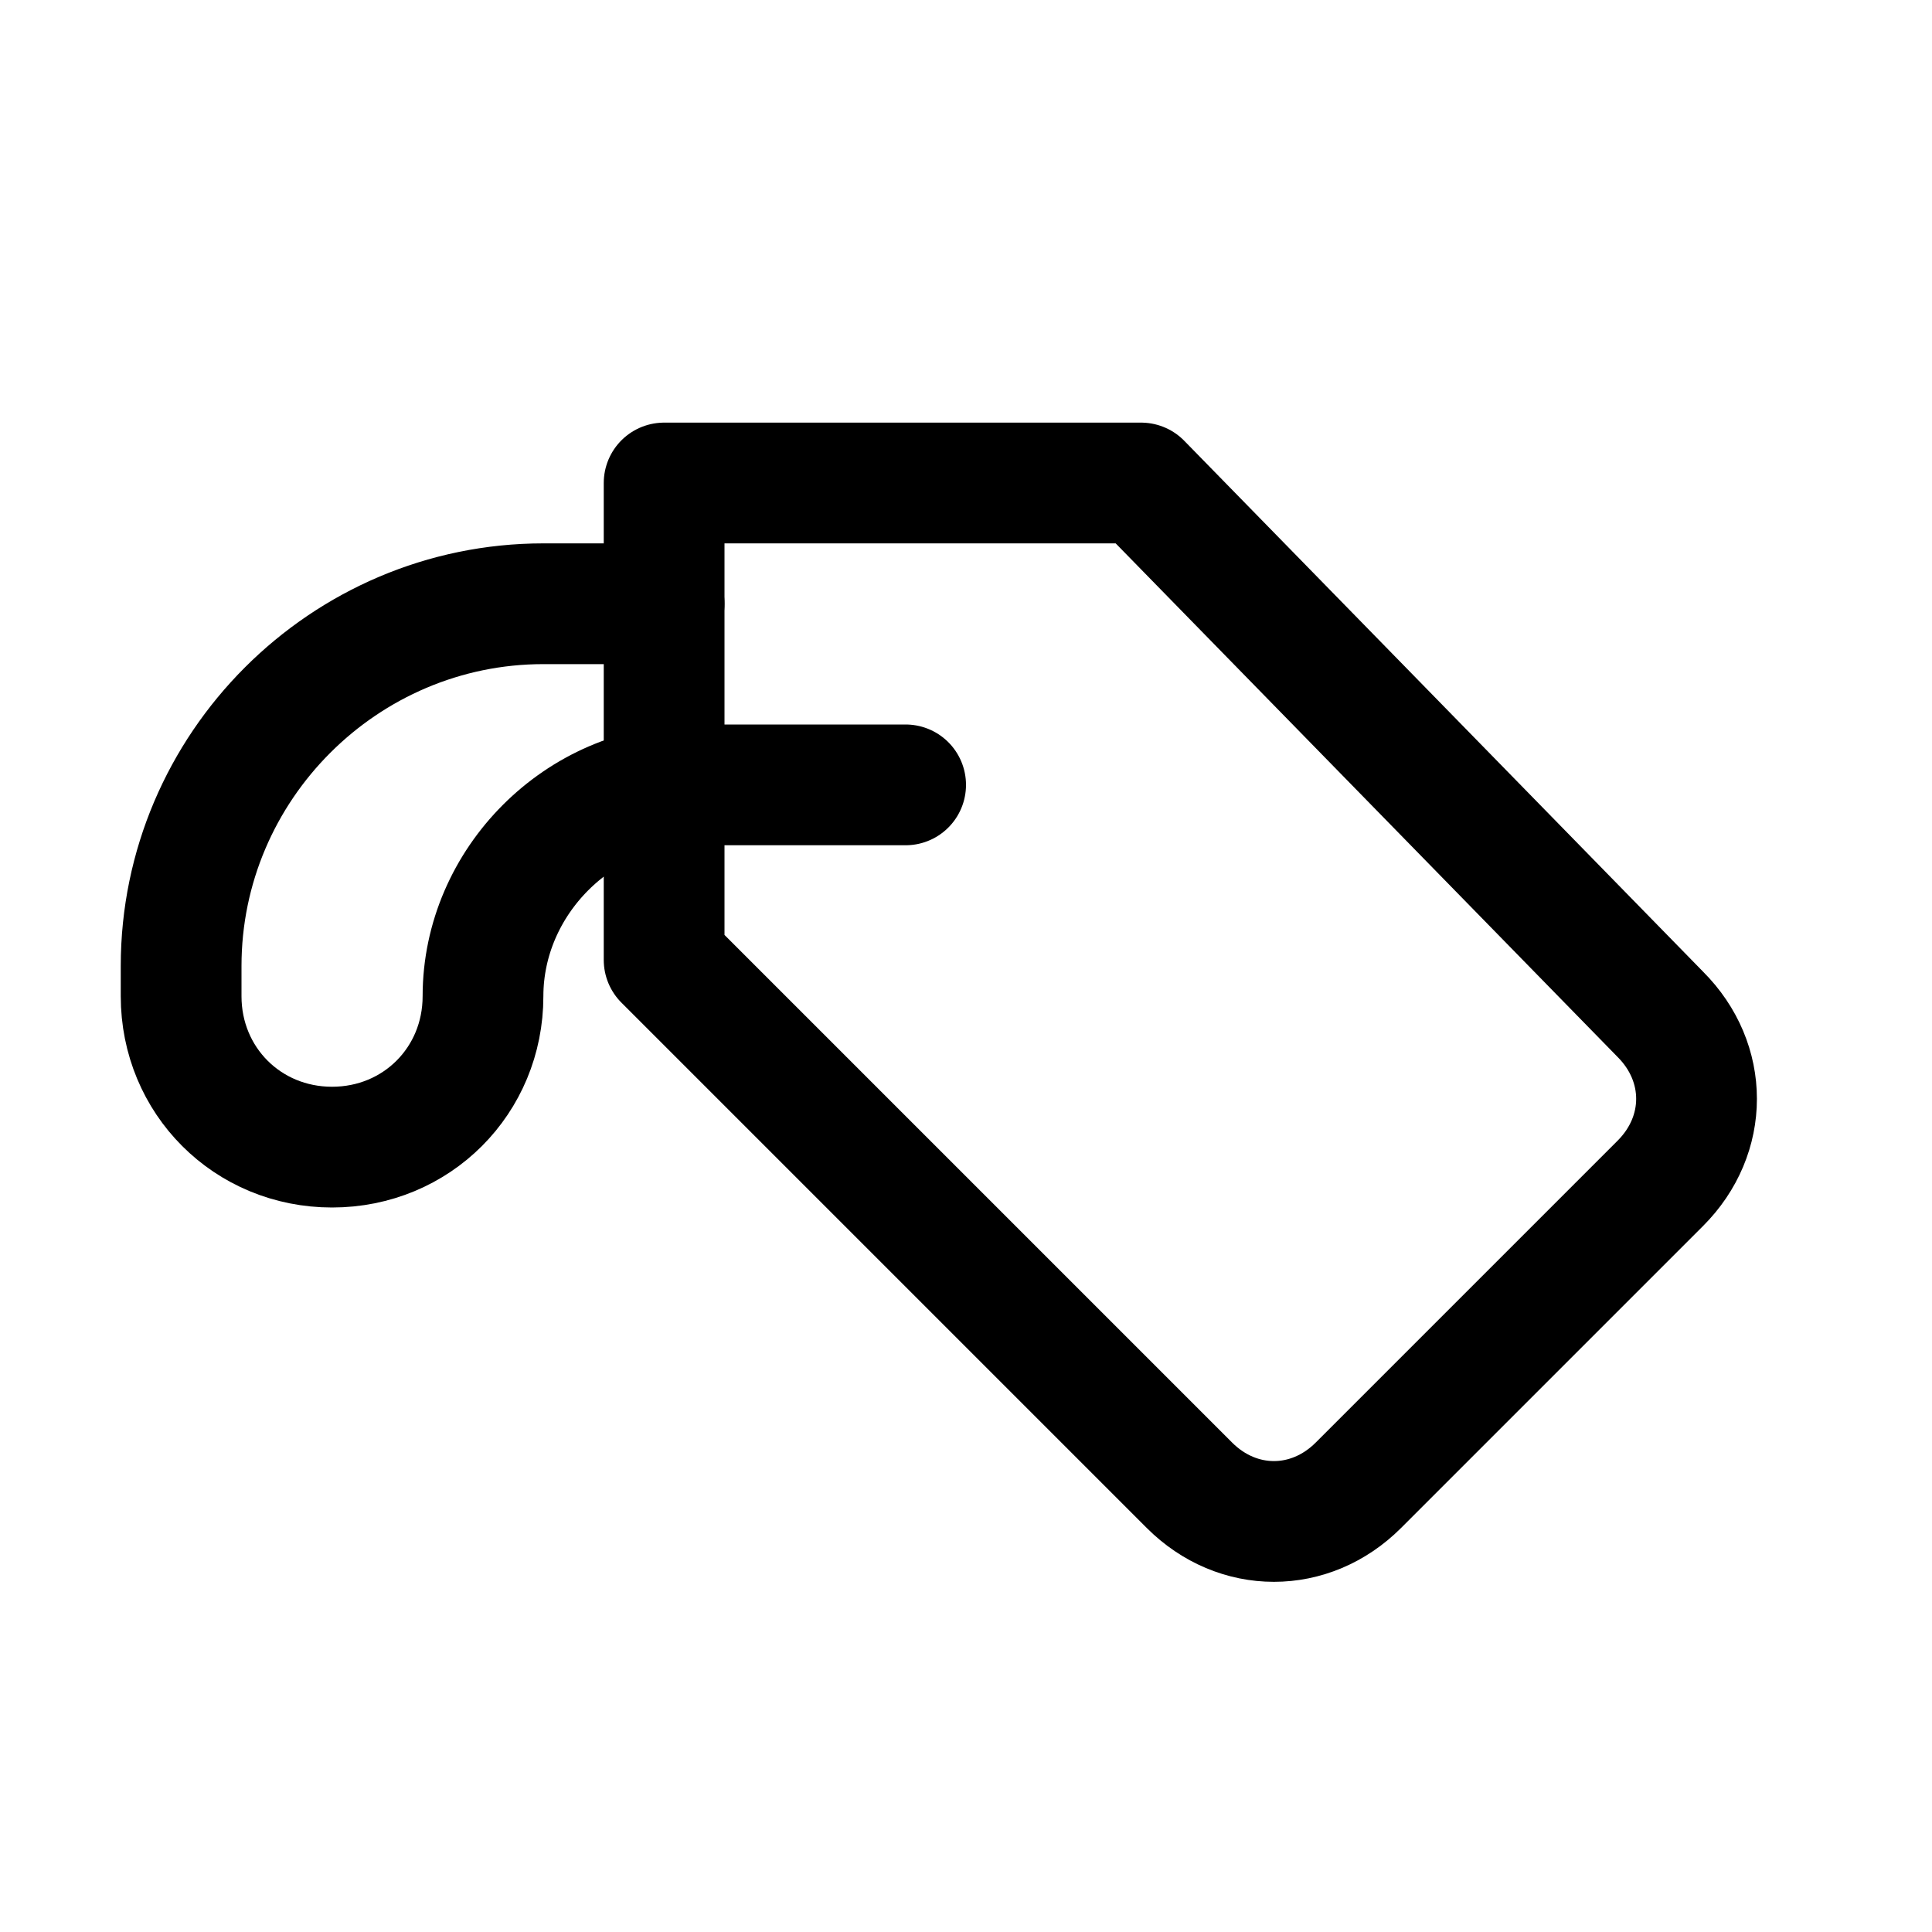
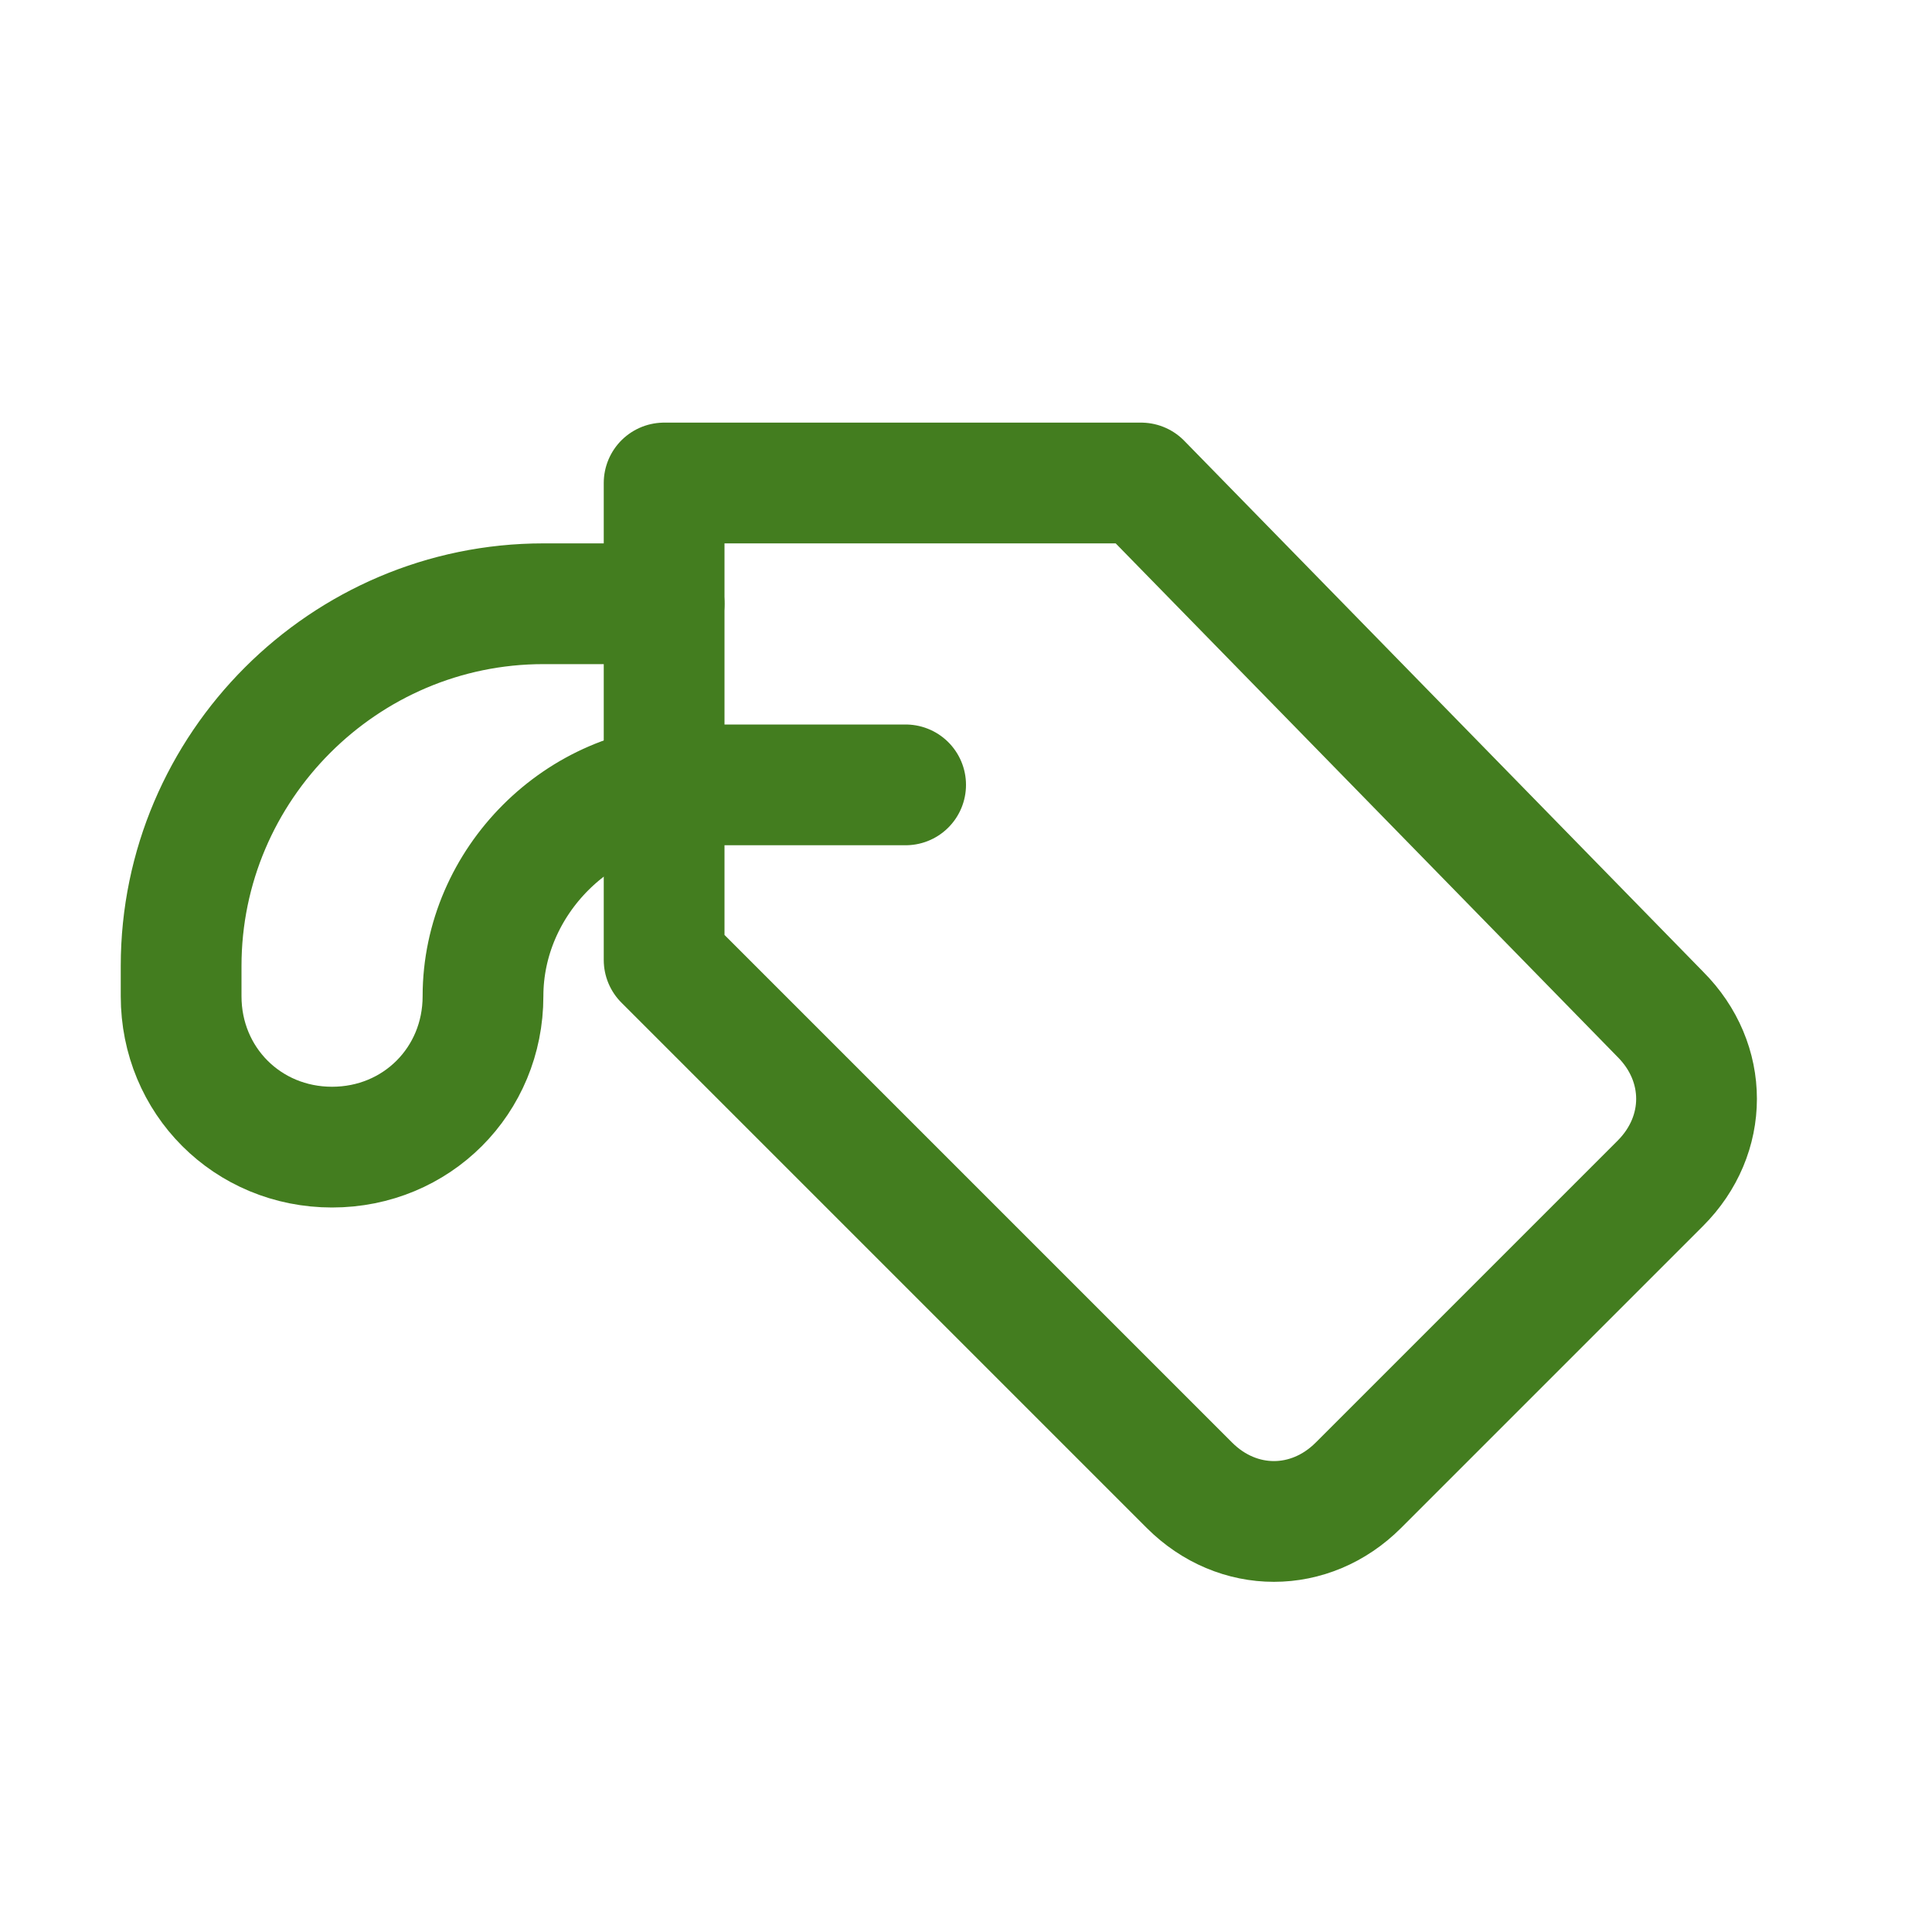
<svg xmlns="http://www.w3.org/2000/svg" version="1.1" id="Icons" viewBox="0 0 32 32" xml:space="preserve">
  <style type="text/css">
- 	.st0{fill:none;stroke:#000000;stroke-width:2;stroke-linecap:round;stroke-linejoin:round;stroke-miterlimit:10;}
+ 	.st0{fill:none;stroke:#437D1F;stroke-width:2;stroke-linecap:round;stroke-linejoin:round;stroke-miterlimit:10;}
	
- 		.st1{fill:none;stroke:#000000;stroke-width:2;stroke-linecap:round;stroke-linejoin:round;stroke-miterlimit:10;stroke-dasharray:3;}
- 	.st2{fill:none;stroke:#000000;stroke-width:2;stroke-linejoin:round;stroke-miterlimit:10;}
+ 		.st1{fill:none;stroke:#000000;stroke-width:2;stroke-linecap:round;stroke-linejoin:round;stroke-miterlimit:10;stroke-dasharray:2;}
+ 	.st2{fill:none;stroke:#000000;stroke-width:1;stroke-linejoin:round;stroke-miterlimit:10;}
	.st3{fill:none;}
</style>
  <path class="st0" d="M15,13h-3.5C9.6,13,8,14.6,8,16.5v0C8,17.9,6.9,19,5.5,19h0C4.1,19,3,17.9,3,16.5V16c0-3.3,2.7-6,6-6h0h2" />
  <path class="st0" d="M11,8v7.9l8.7,8.7c0.8,0.8,2,0.8,2.8,0l5-5c0.8-0.8,0.8-2,0-2.8L18.9,8L11,8z" />
  <rect y="-360" class="st3" width="536" height="680" />
</svg>
